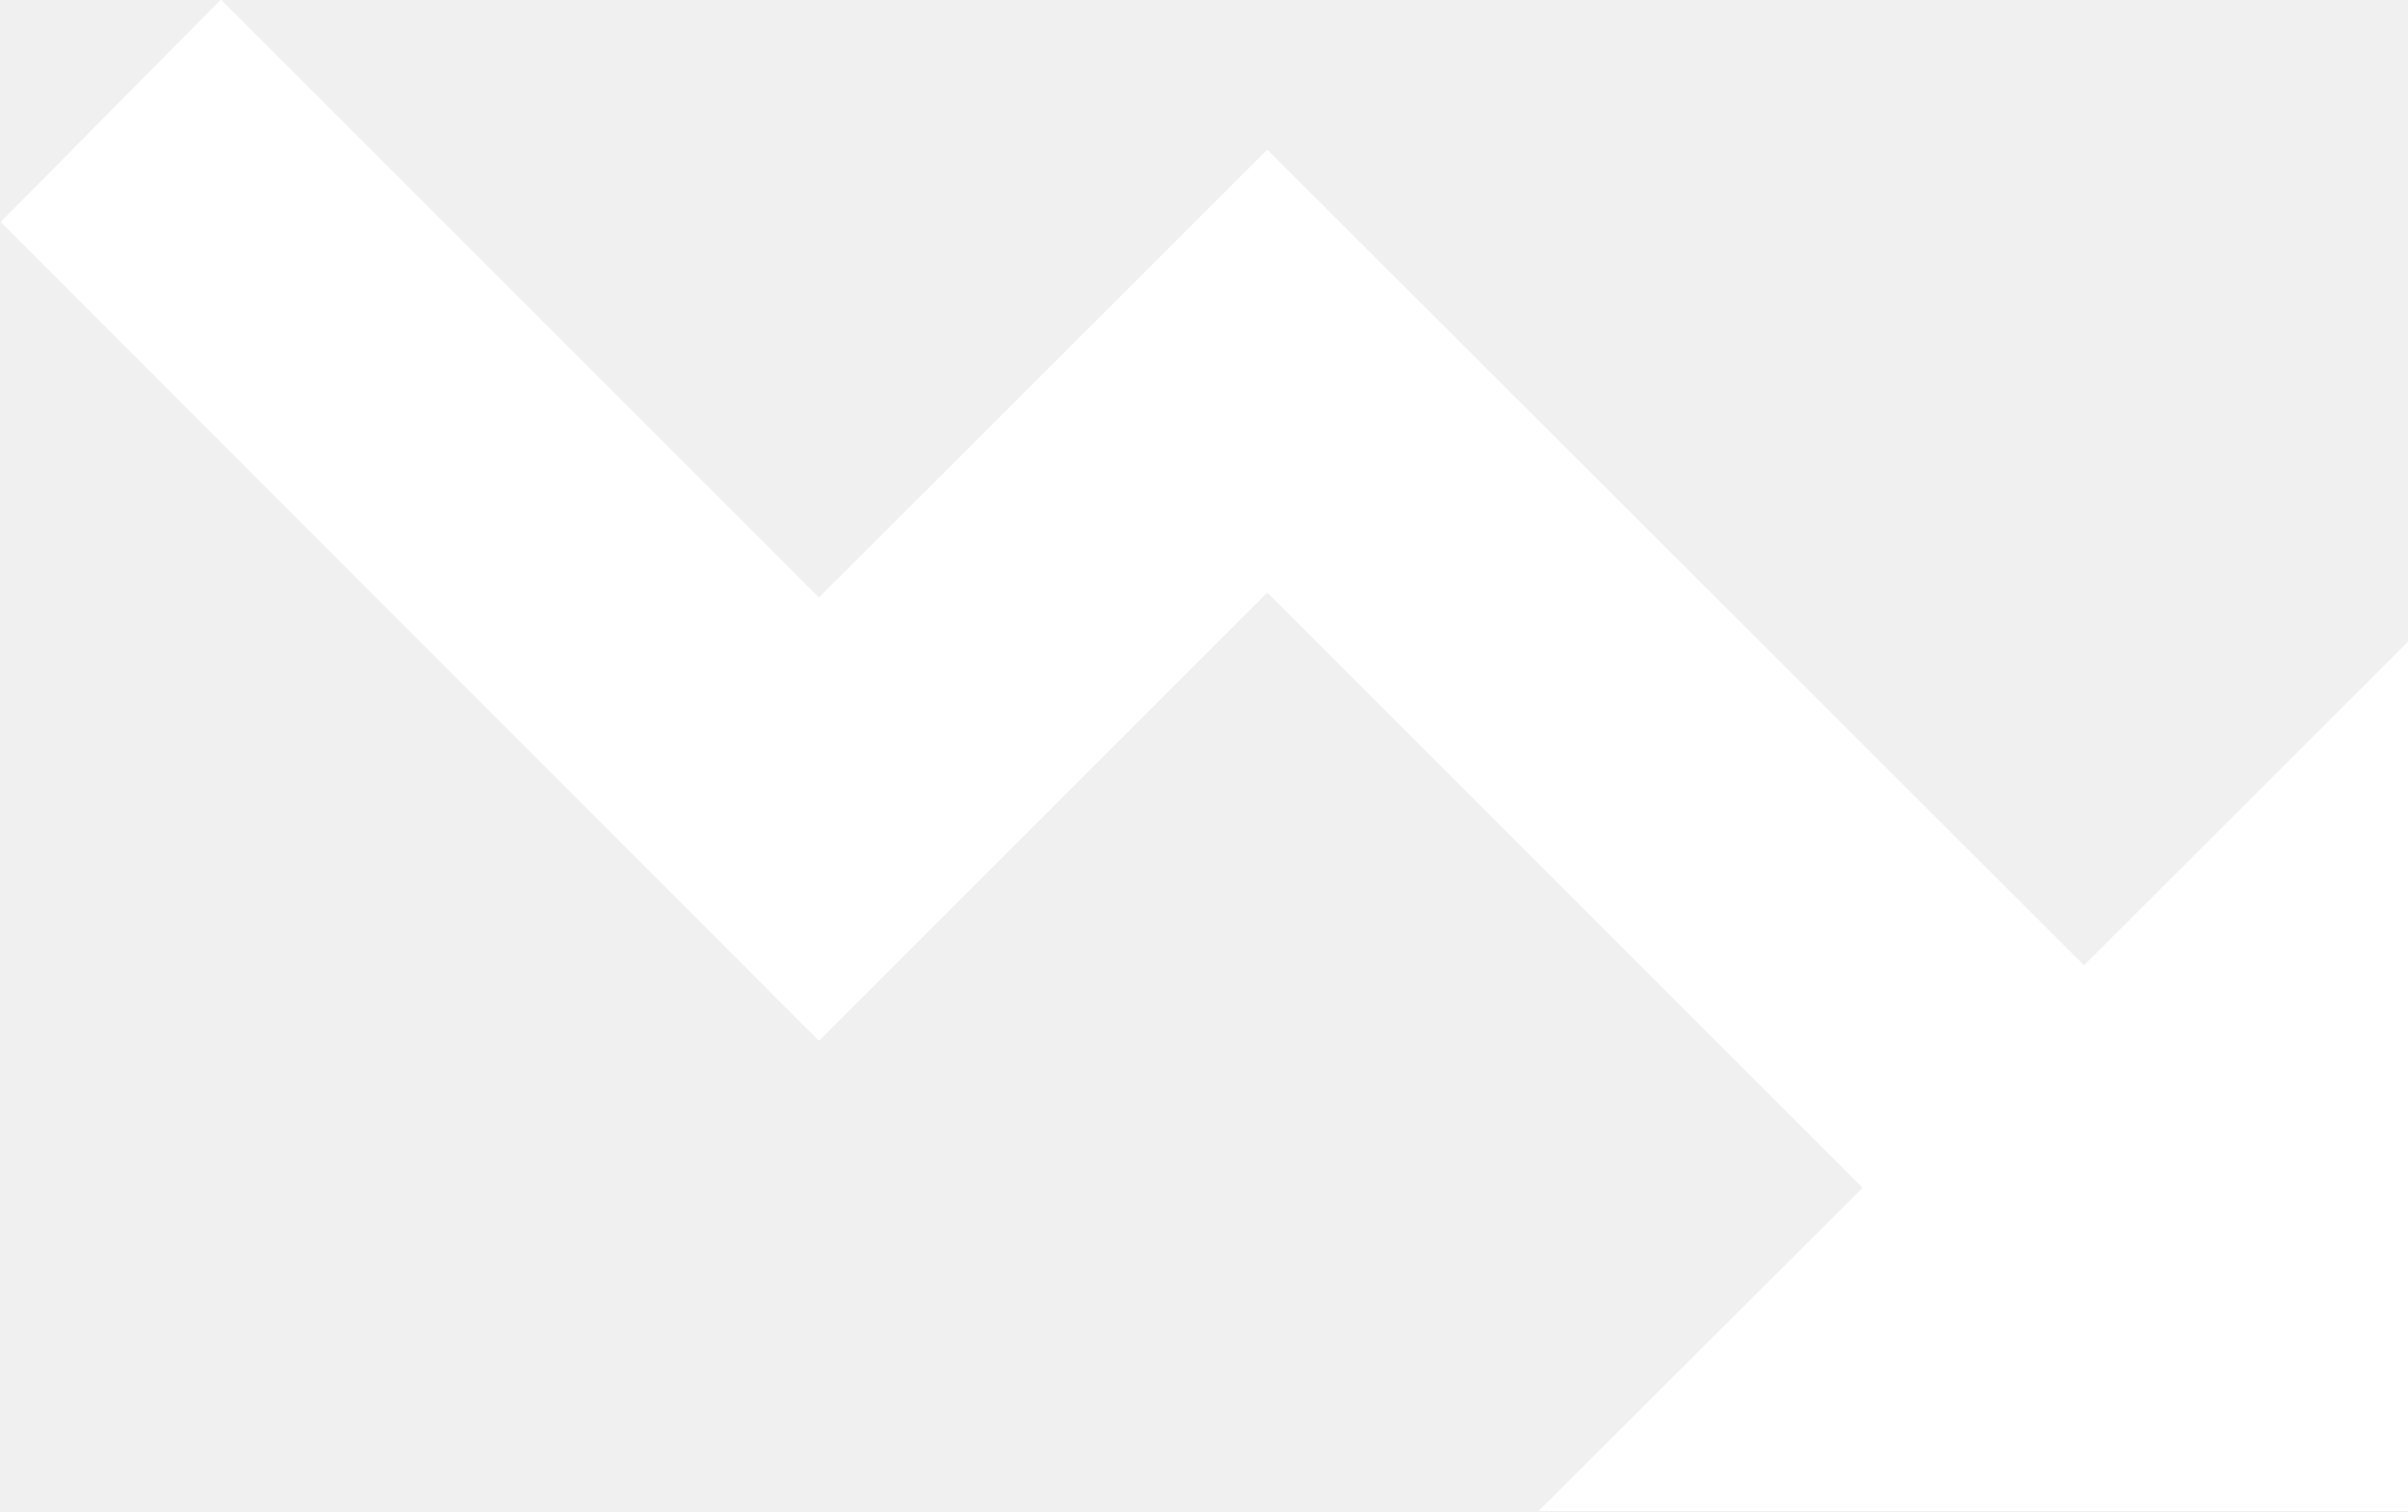
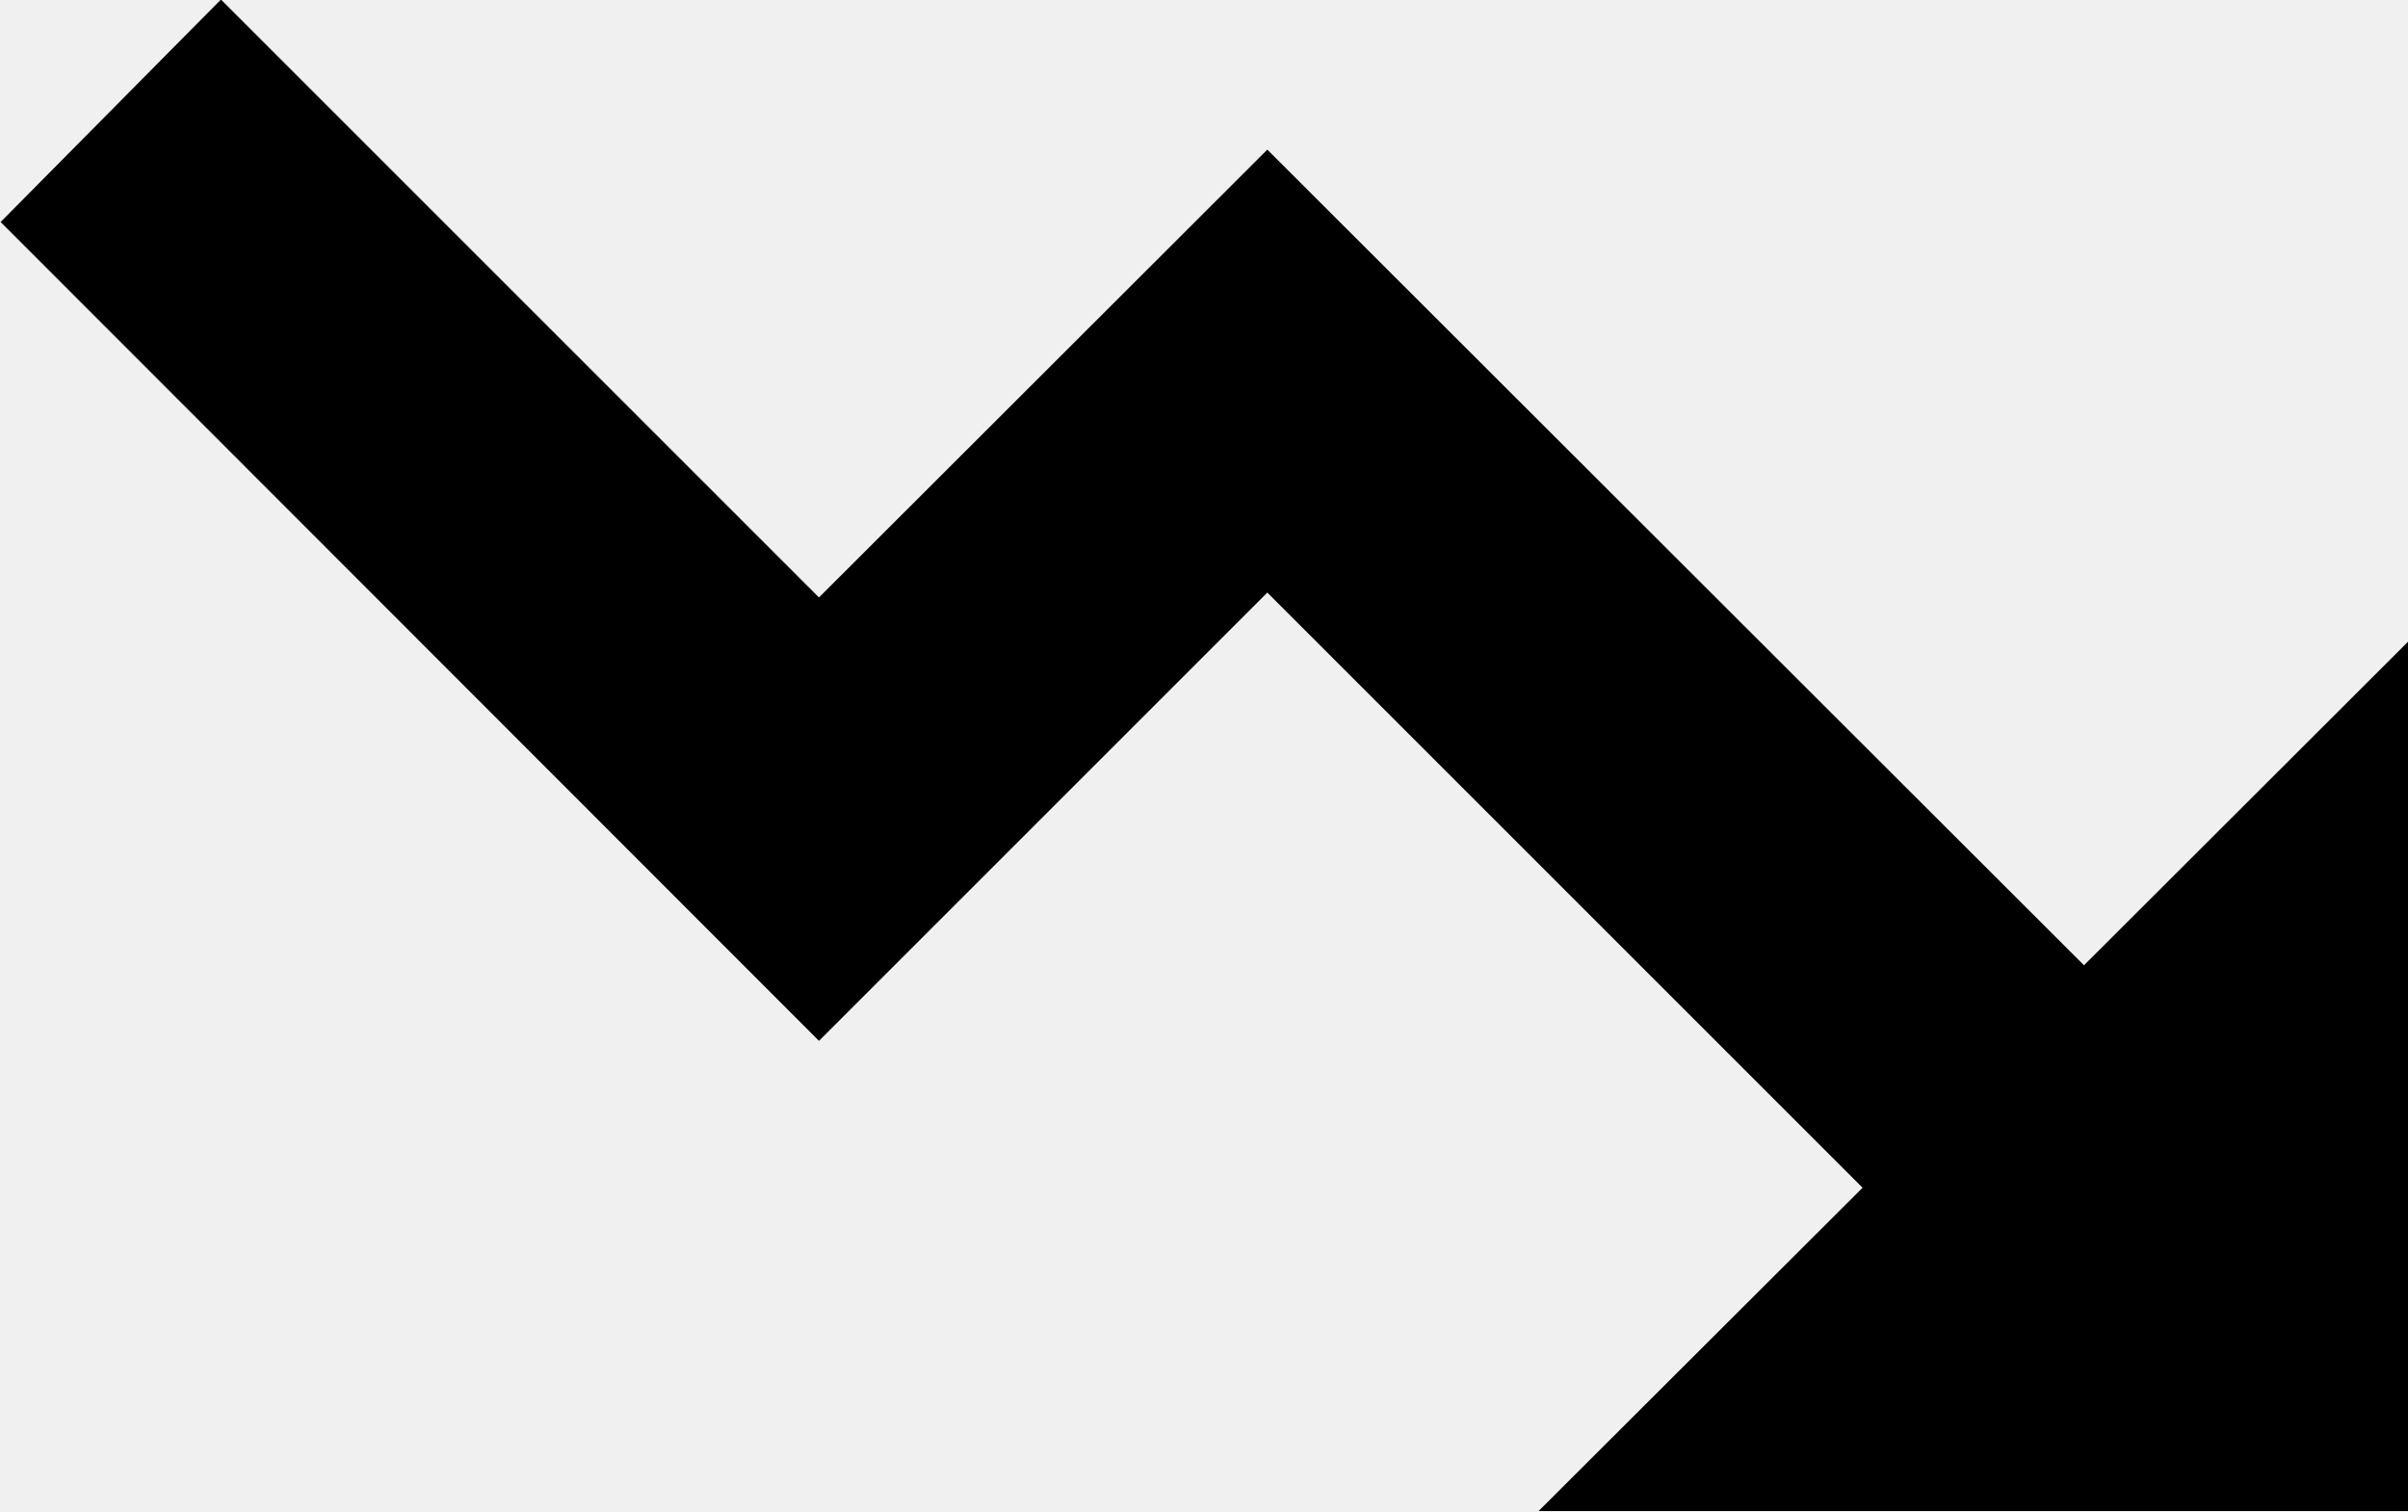
<svg xmlns="http://www.w3.org/2000/svg" height="9.856" viewBox="0 0 15.704 9.856" width="15.704">
-   <path d="m0 0v5.67l2.113-2.11 5.326 5.32 2.924-2.921 3.9 3.9 1.437-1.451-5.337-5.341-2.924 2.924-3.882-3.882 2.113-2.109z" fill="#fff" transform="matrix(-1 0 0 -1 15.704 9.856)" />
+   <path d="m0 0v5.67l2.113-2.11 5.326 5.32 2.924-2.921 3.9 3.9 1.437-1.451-5.337-5.341-2.924 2.924-3.882-3.882 2.113-2.109z" fill="currentColor" transform="matrix(-1 0 0 -1 15.704 9.856)" />
</svg>
